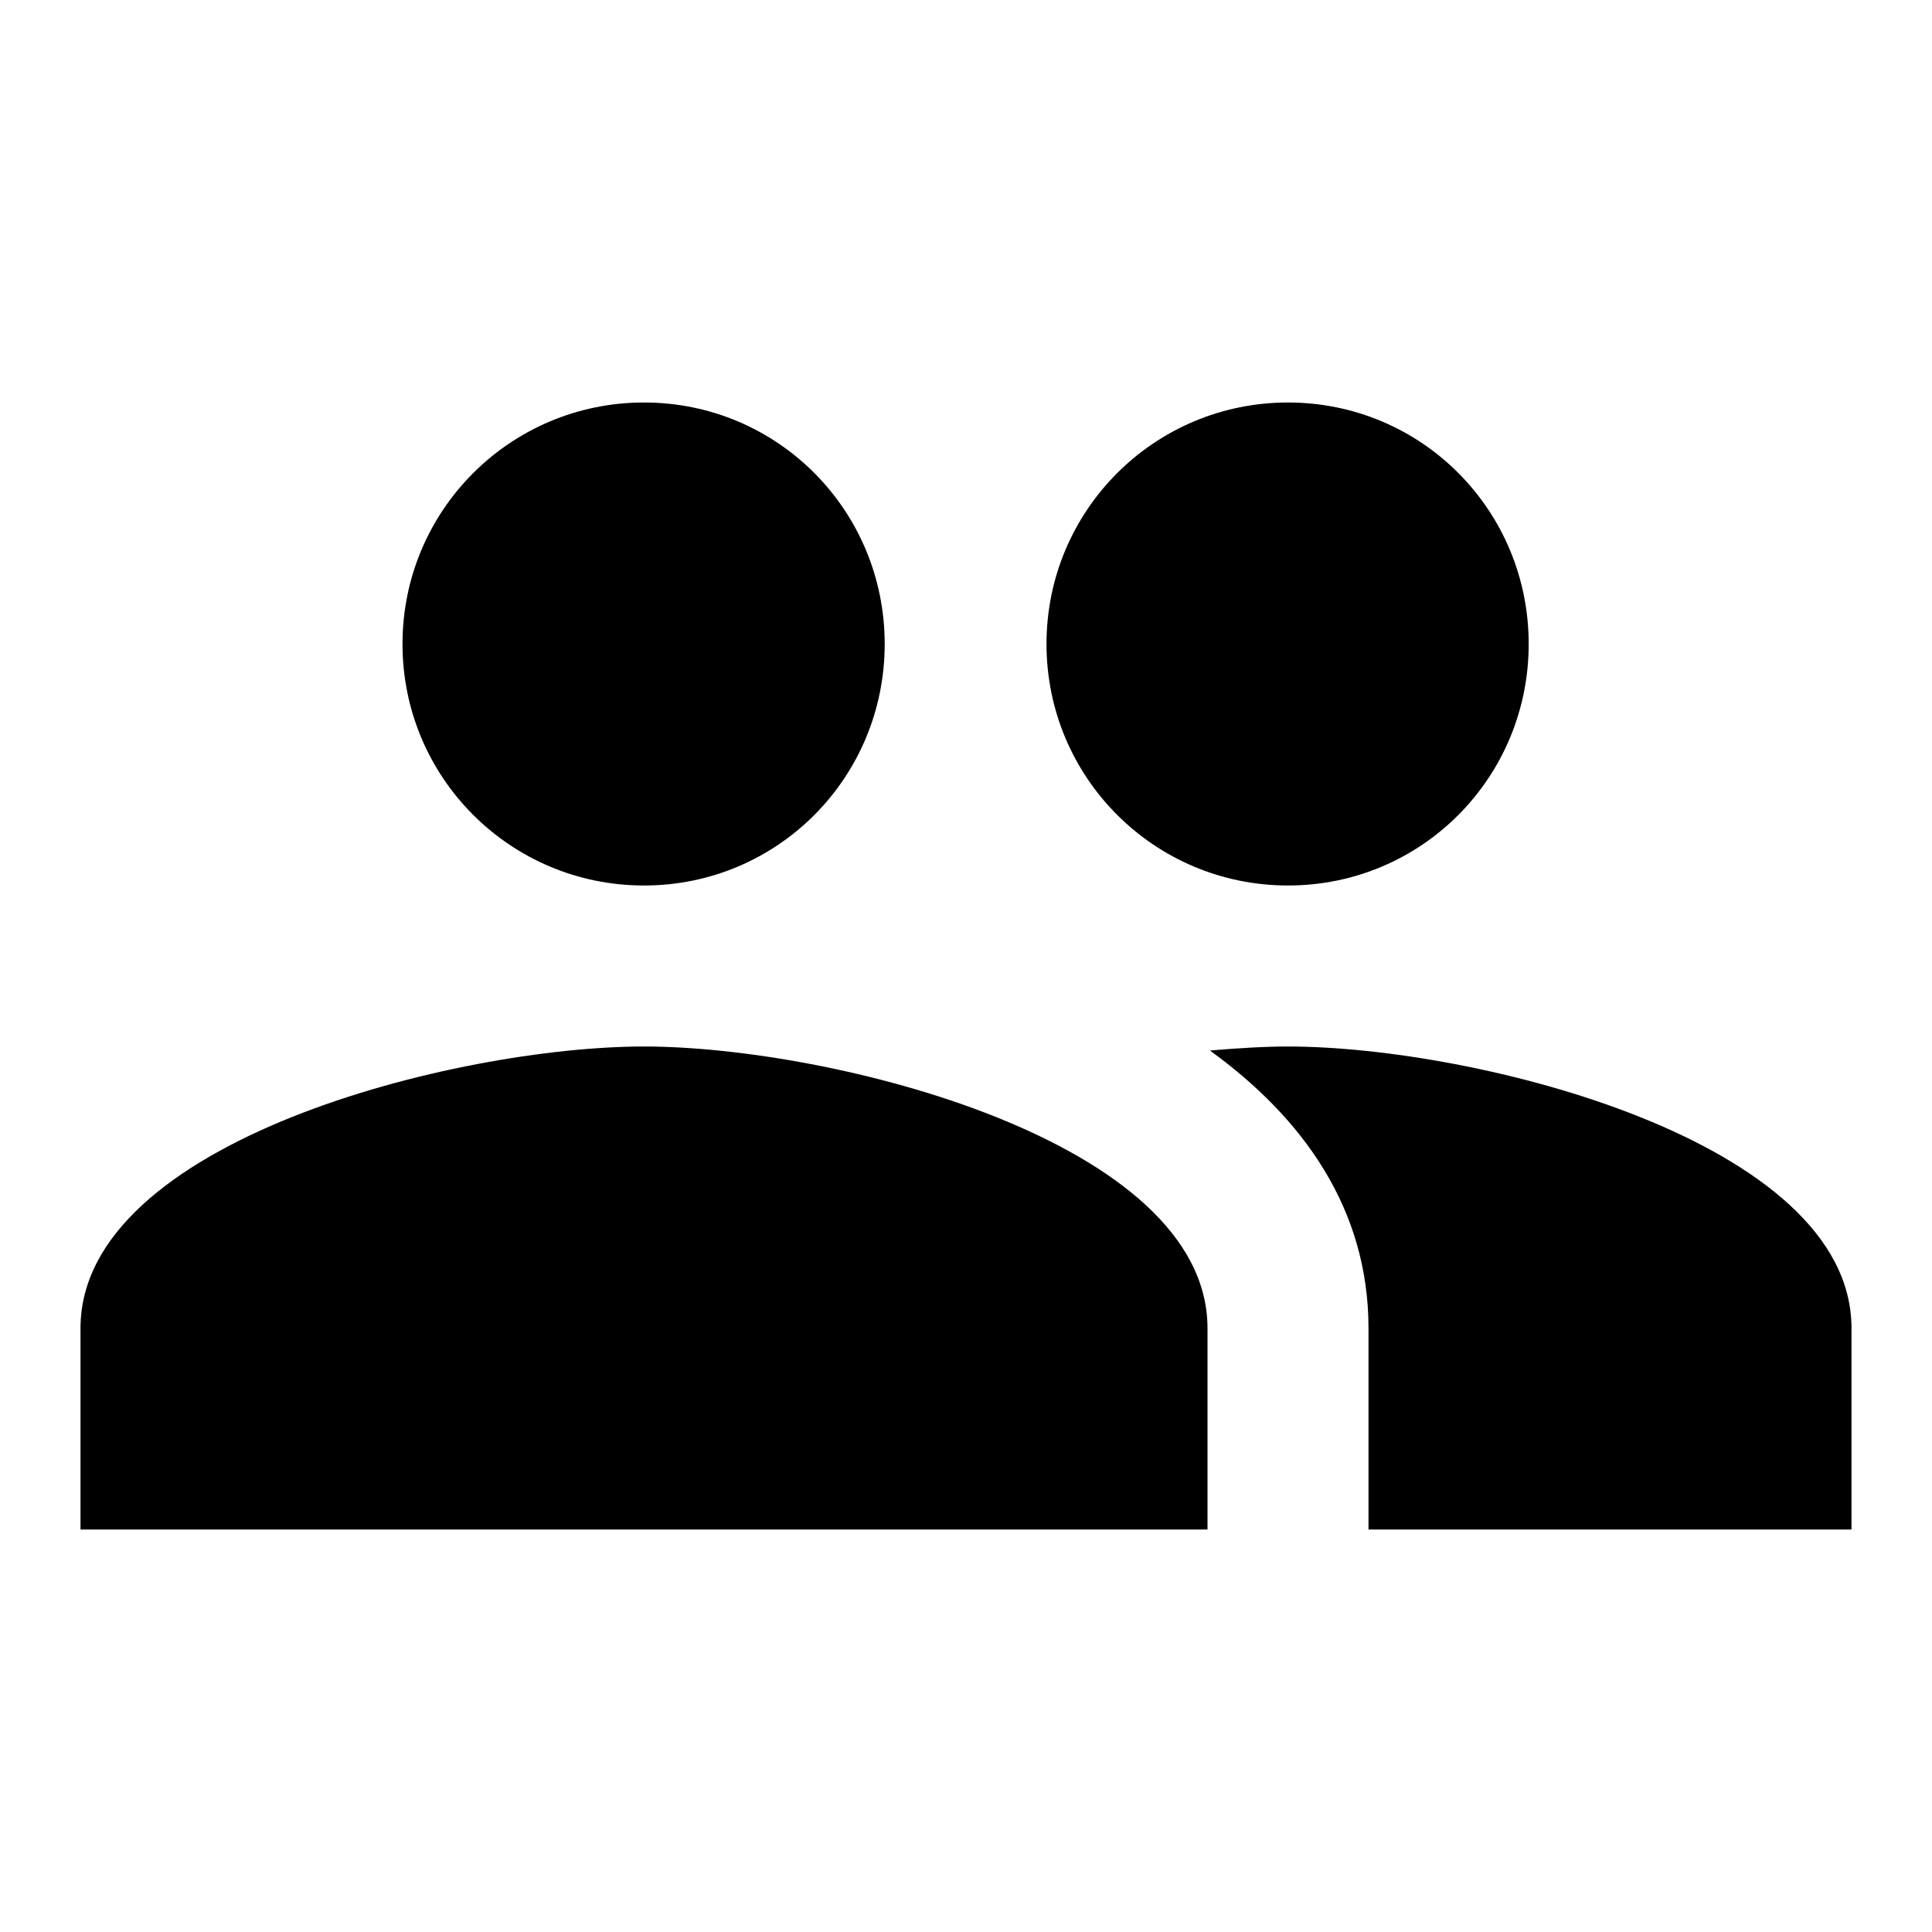
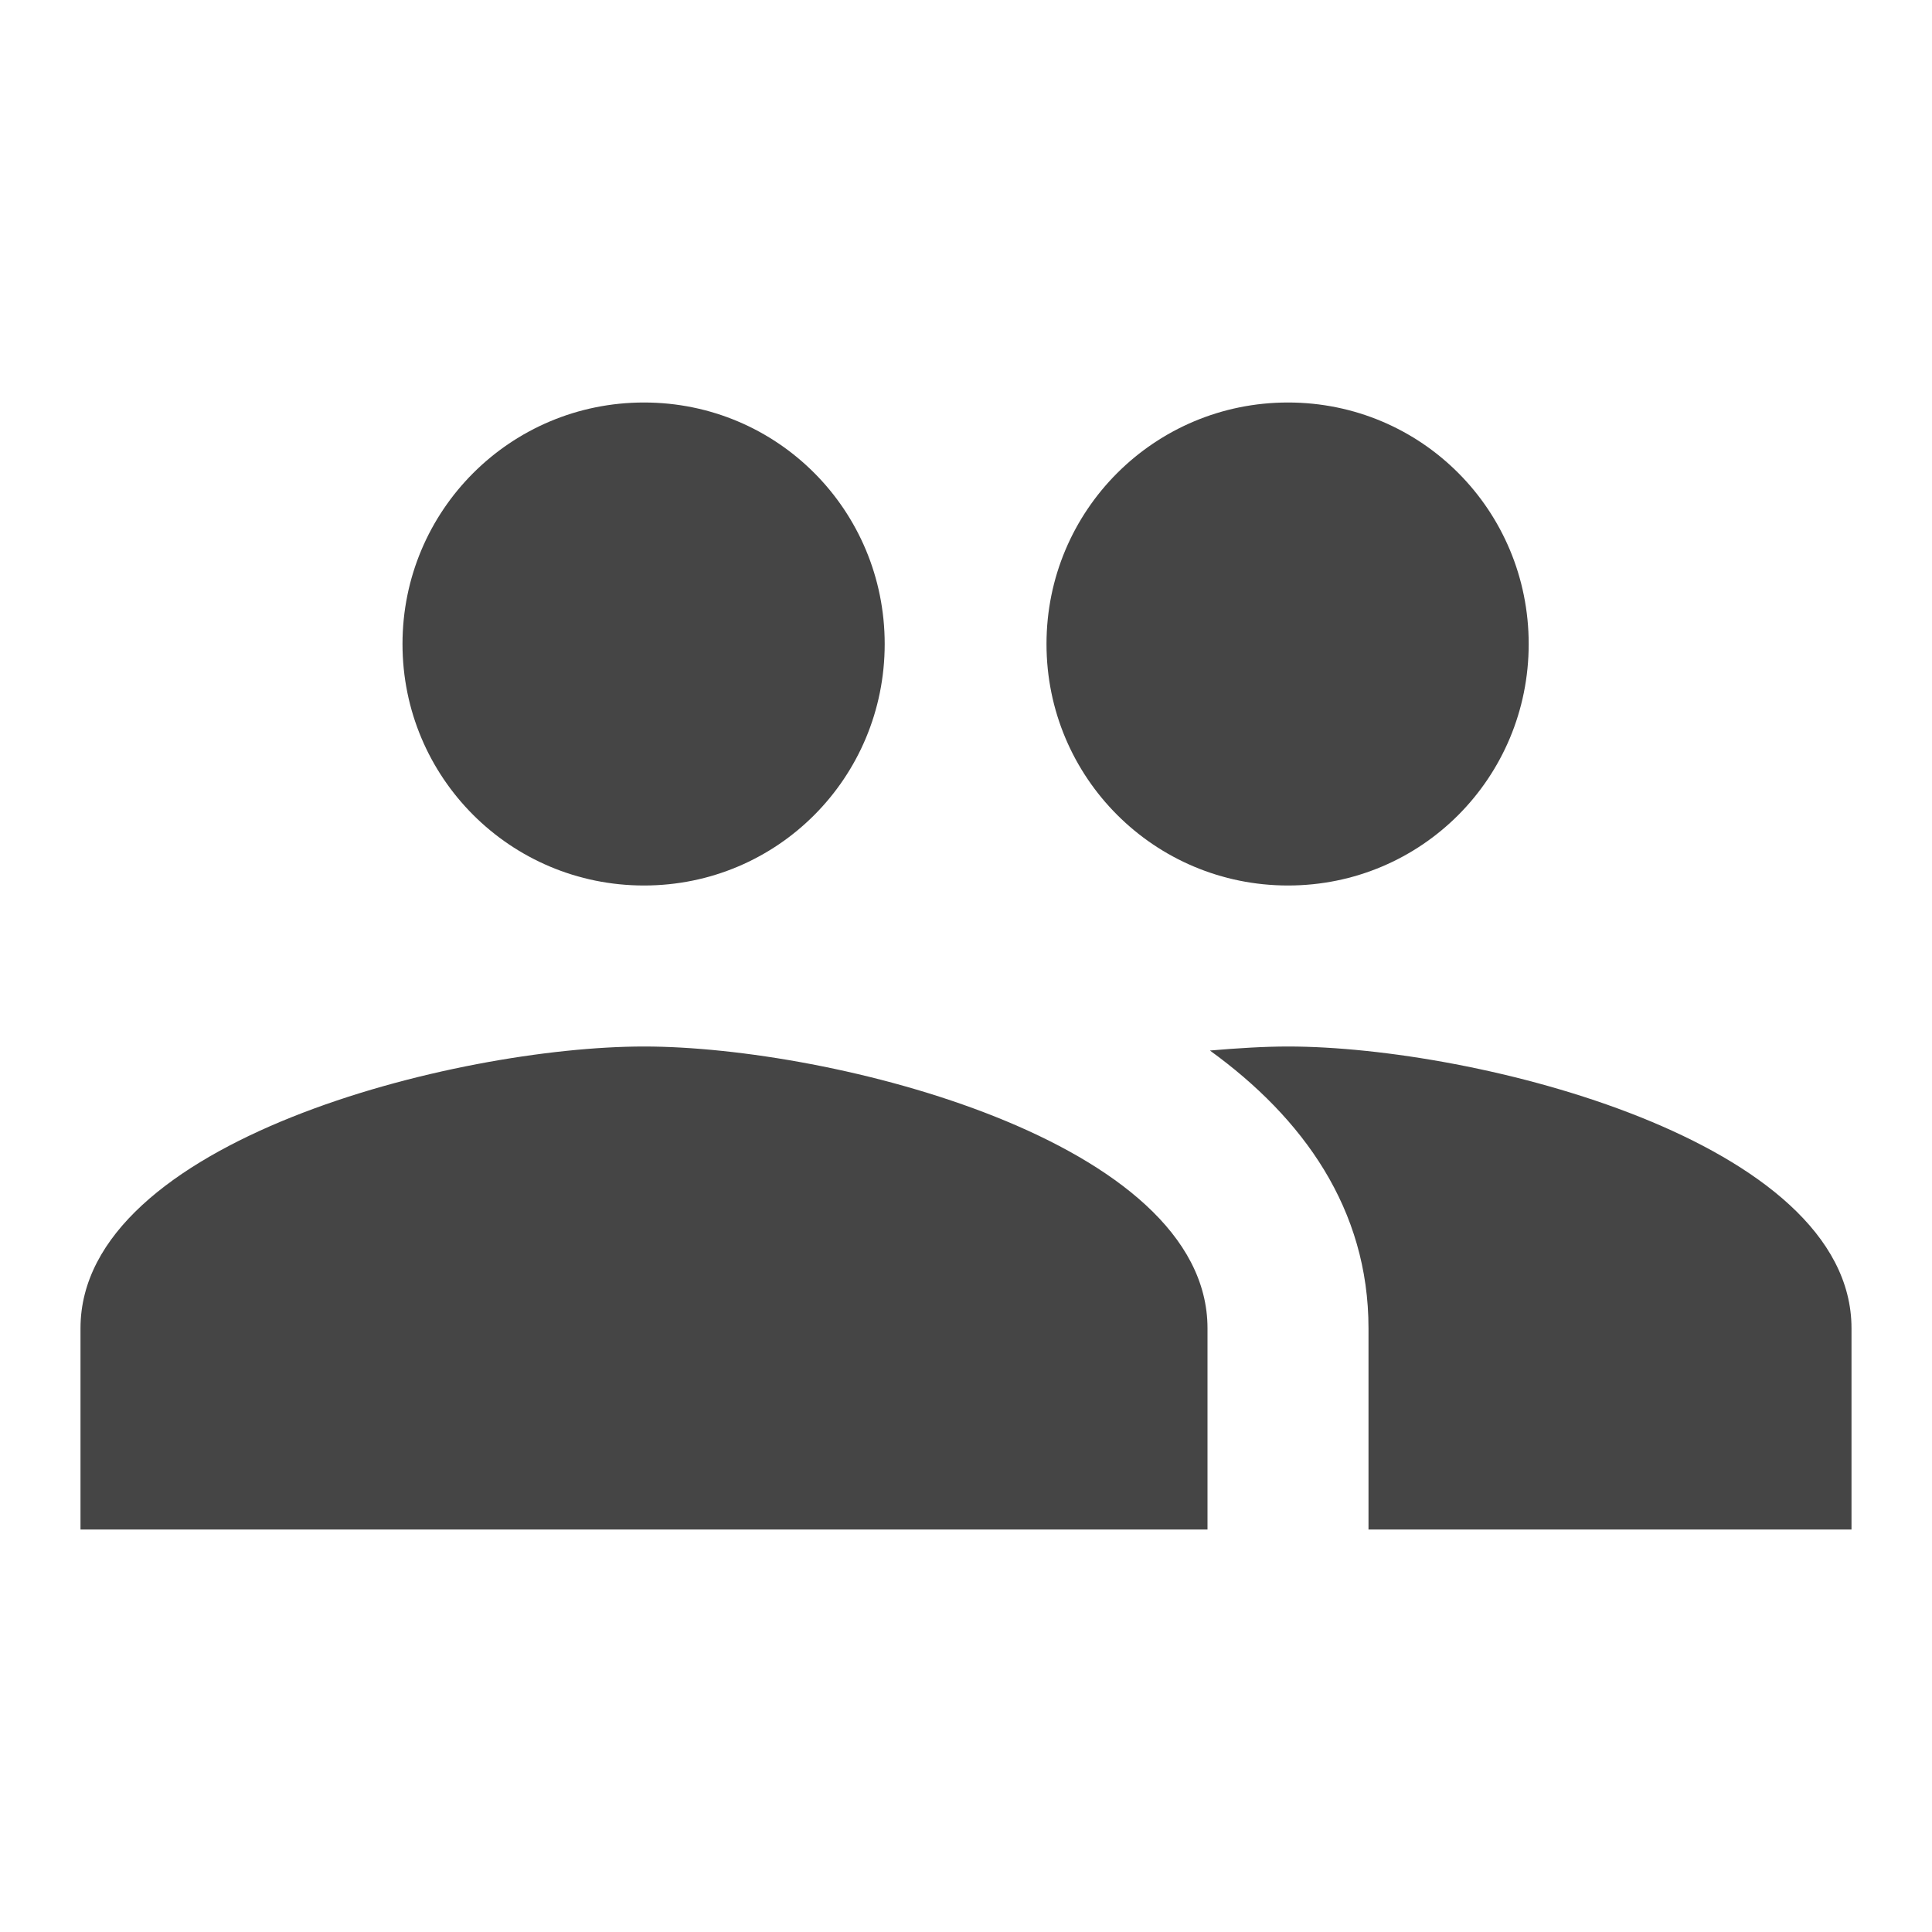
- <svg xmlns="http://www.w3.org/2000/svg" height="48px" viewBox="0 0 24 24" width="48px" fill="#000000">
+ <svg xmlns="http://www.w3.org/2000/svg" height="48px" viewBox="0 0 24 24" width="48px" fill="#454545">
  <path d="M0 0h24v24H0z" fill="none" />
  <path d="M16 11c1.66 0 2.99-1.34 2.99-3S17.66 5 16 5c-1.66 0-3 1.34-3 3s1.34 3 3 3zm-8 0c1.66 0 2.99-1.34 2.99-3S9.66 5 8 5C6.34 5 5 6.34 5 8s1.34 3 3 3zm0 2c-2.33 0-7 1.17-7 3.5V19h14v-2.5c0-2.33-4.67-3.5-7-3.5zm8 0c-.29 0-.62.02-.97.05 1.16.84 1.97 1.97 1.97 3.45V19h6v-2.5c0-2.33-4.67-3.5-7-3.5z" />
</svg>
